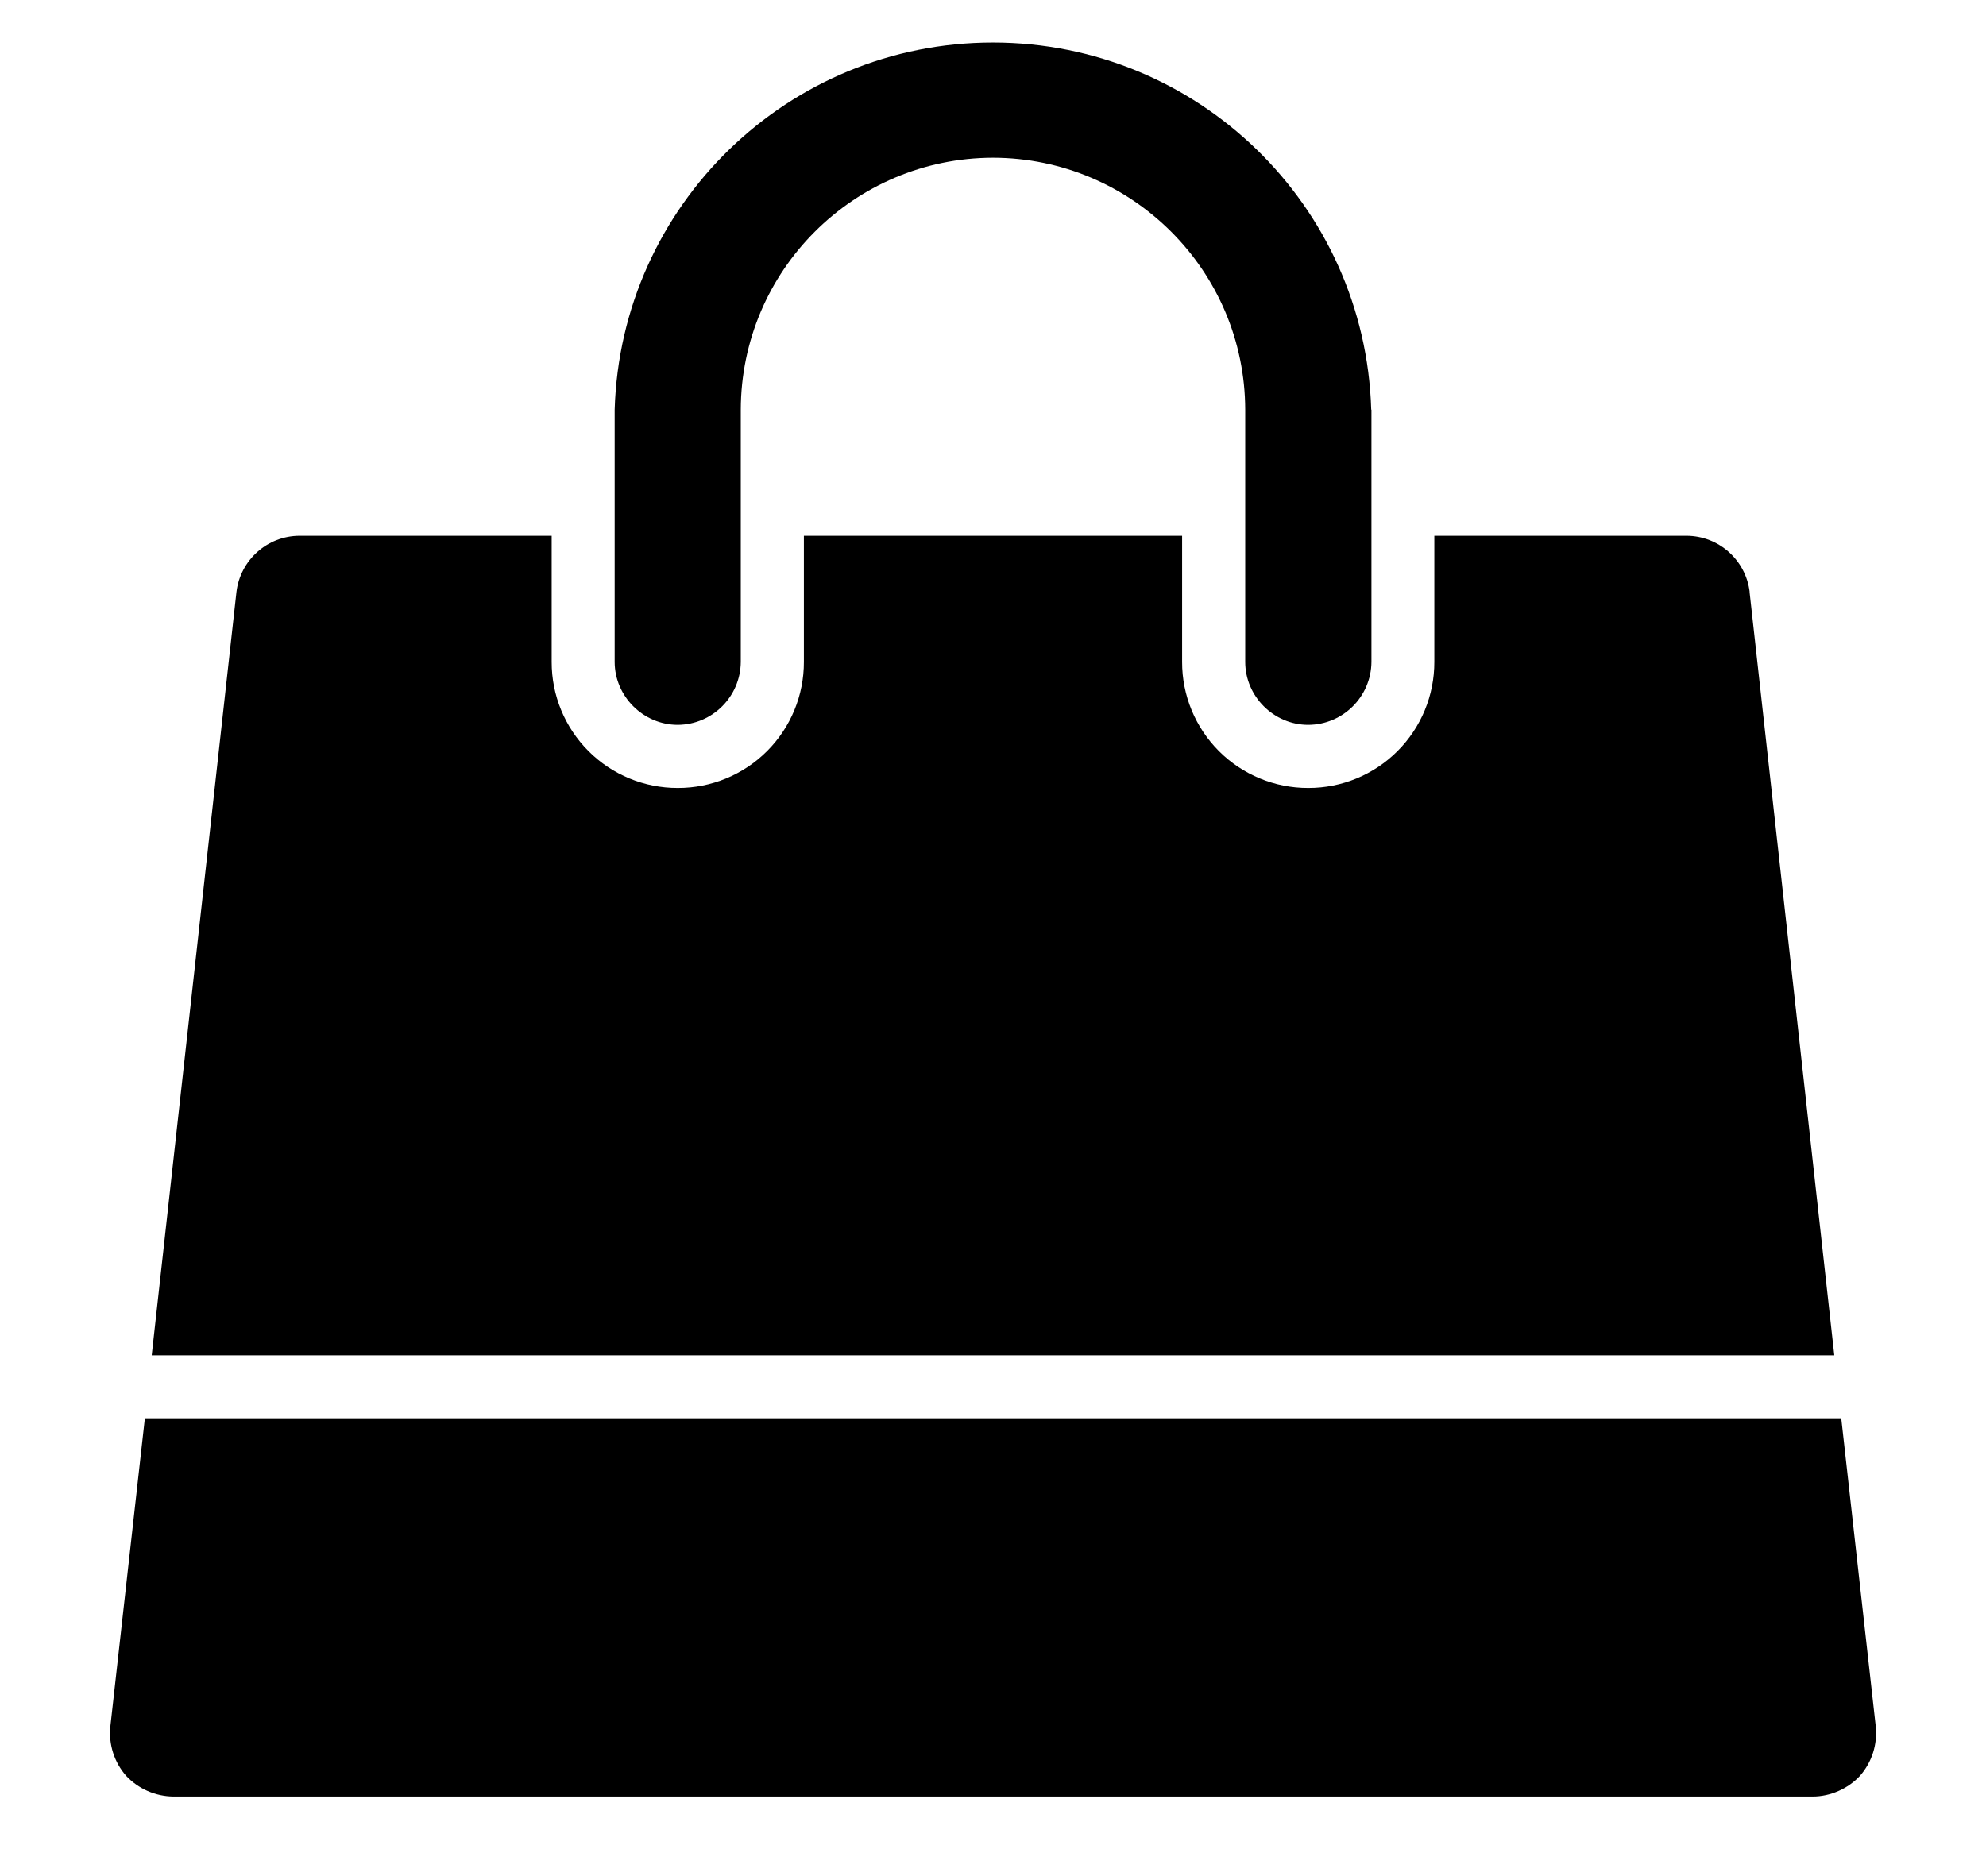
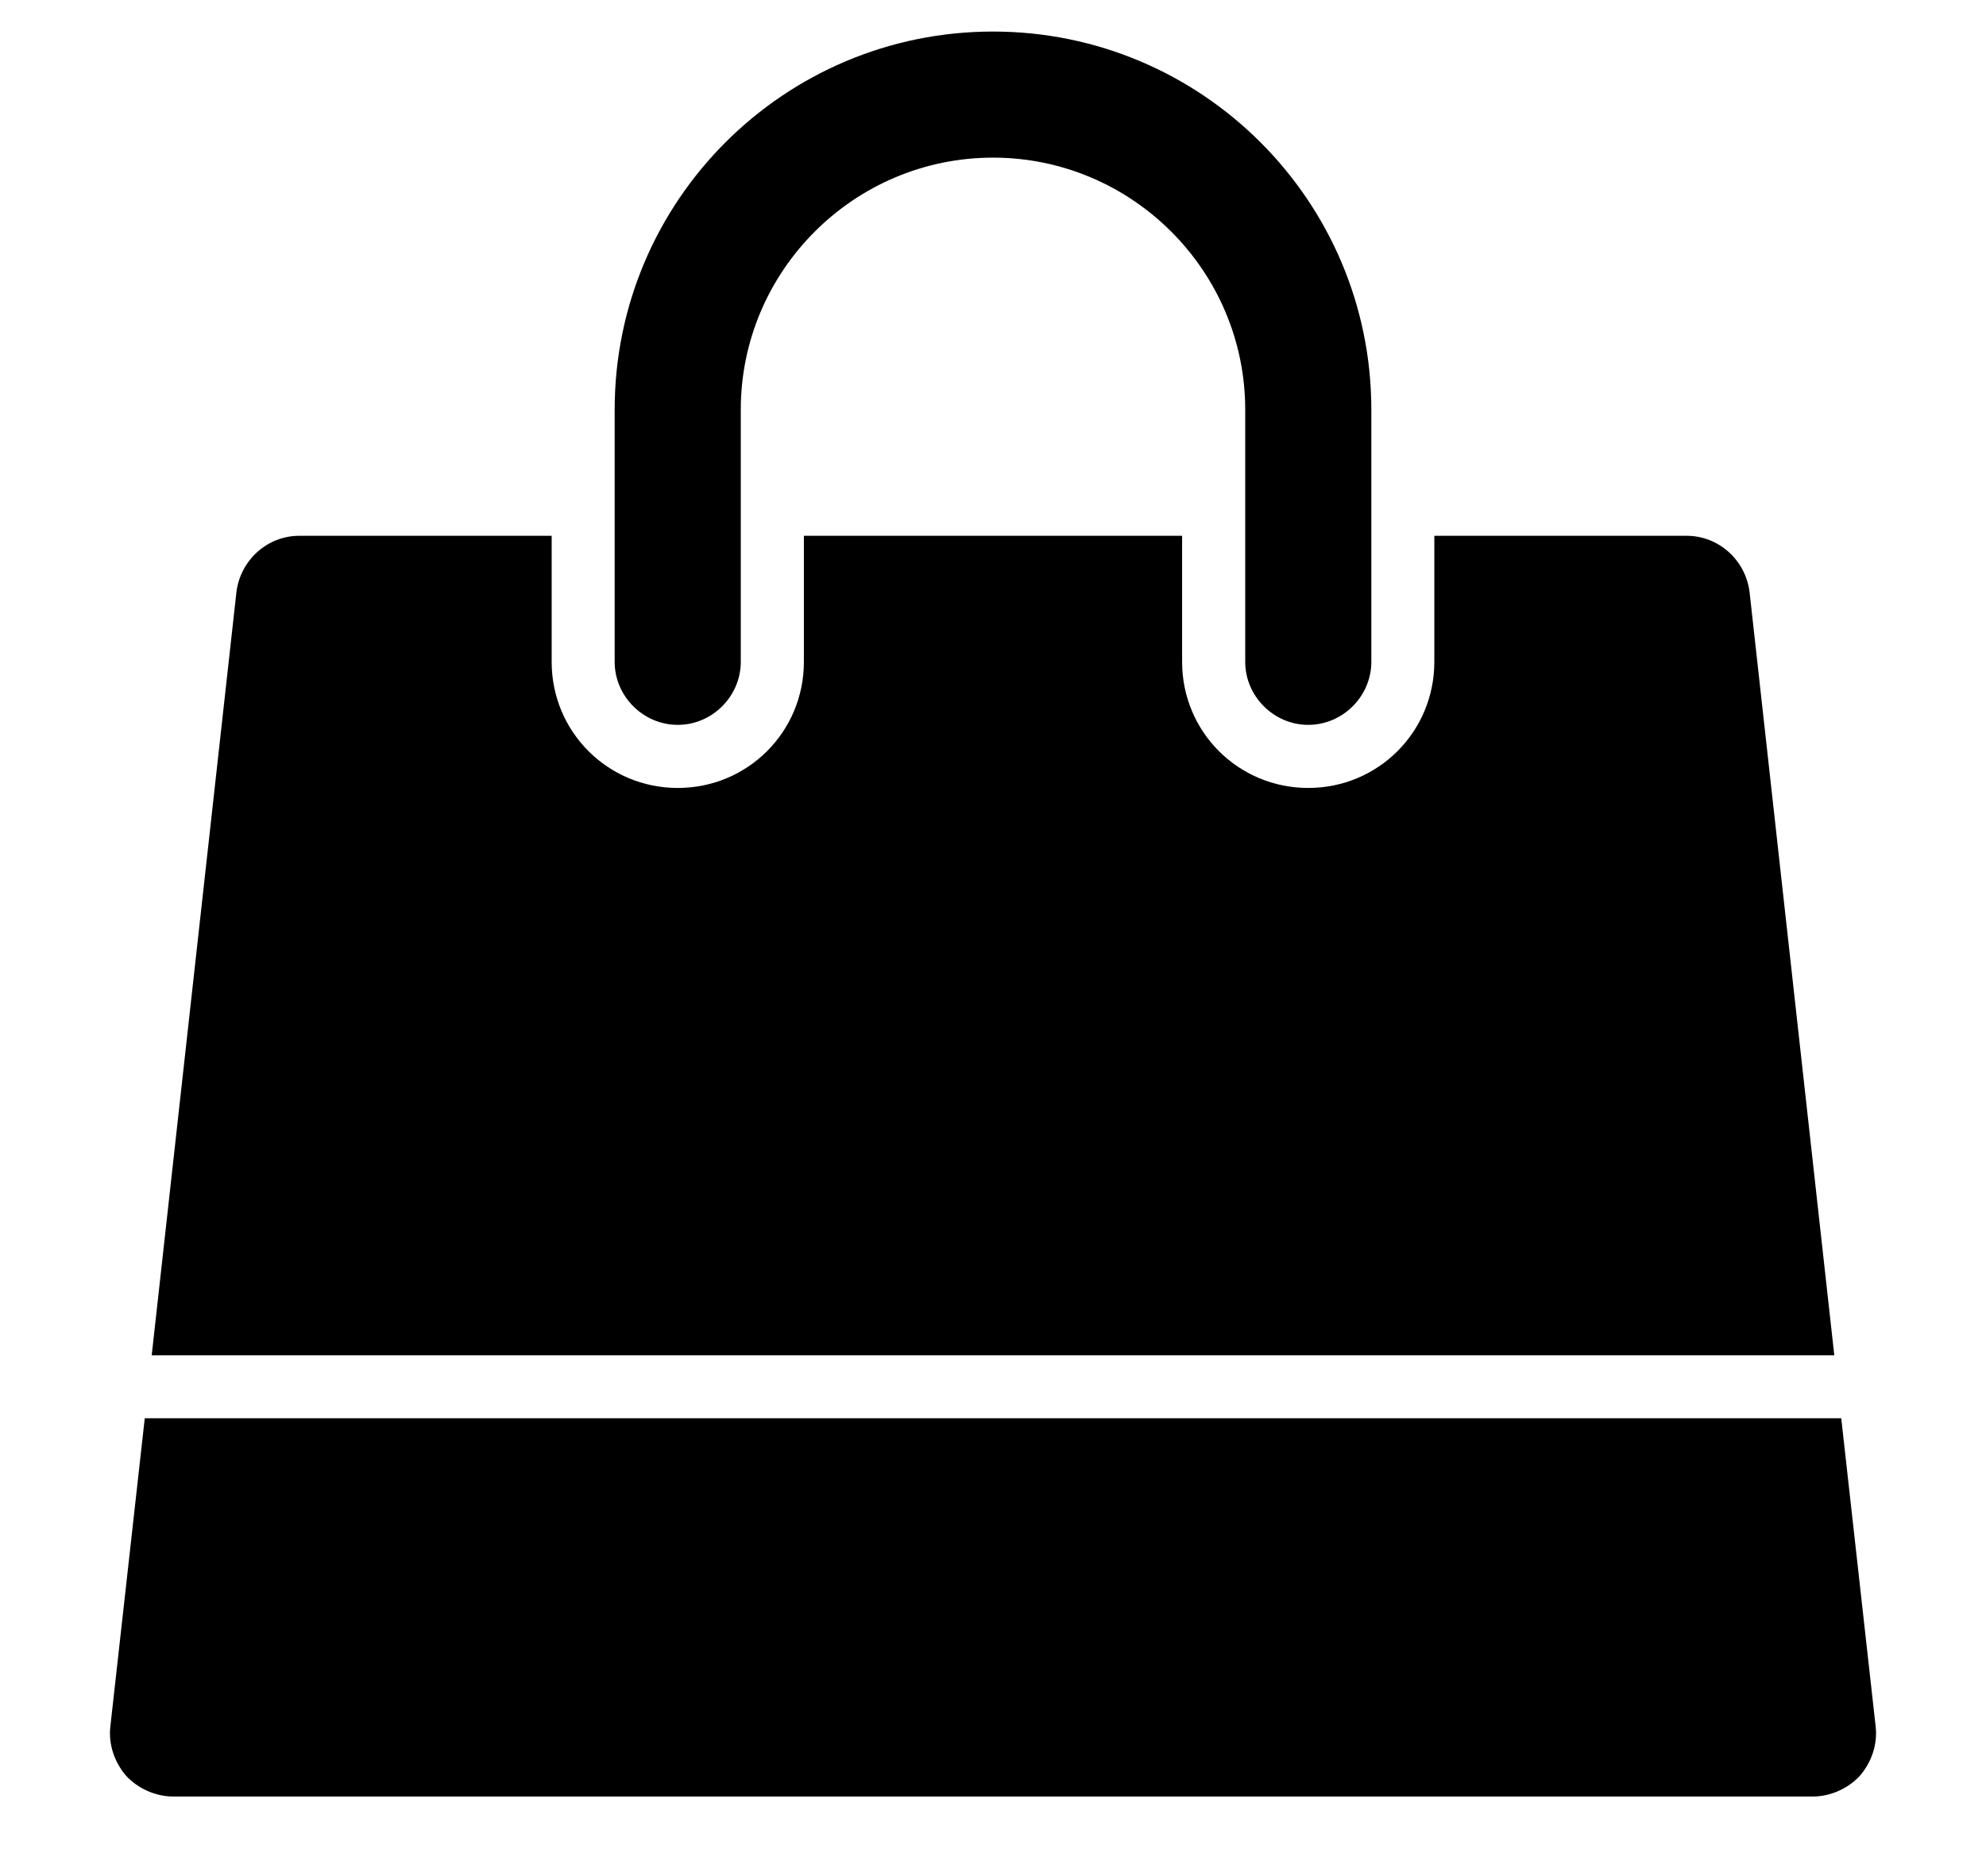
<svg xmlns="http://www.w3.org/2000/svg" width="18" height="17" viewBox="0 0 18 17" fill="none">
-   <path d="M16.688 12.857H1.313L1 15.652a.588.588 0 00.143.446.595.595 0 00.428.188H16.43c.16 0 .321-.072.428-.188a.588.588 0 00.143-.446l-.313-2.795zm-.83-7.49a.578.578 0 00-.572-.51H13V6a1.14 1.14 0 01-1.143 1.143A1.14 1.14 0 0110.714 6V4.857H7.286V6a1.14 1.14 0 01-1.143 1.143A1.14 1.14 0 015 6V4.857H2.714a.578.578 0 00-.571.51l-.768 6.919h15.25l-.768-6.92zm-3.43-1.653a3.43 3.43 0 00-6.857 0V6c0 .313.26.571.572.571A.575.575 0 006.714 6V3.714A2.29 2.29 0 019 1.43a2.29 2.29 0 012.286 2.285V6c0 .313.259.571.571.571A.575.575 0 0012.43 6V3.714z" fill="#000" />
+   <path d="M16.688 12.857H1.312L1 15.652C0.982 15.812 1.036 15.973 1.143 16.098C1.25 16.214 1.411 16.286 1.571 16.286H16.429C16.589 16.286 16.75 16.214 16.857 16.098C16.964 15.973 17.018 15.812 17 15.652L16.688 12.857ZM15.857 5.366C15.821 5.08 15.58 4.857 15.286 4.857H13V6C13 6.634 12.491 7.143 11.857 7.143C11.223 7.143 10.714 6.634 10.714 6V4.857H7.286V6C7.286 6.634 6.777 7.143 6.143 7.143C5.509 7.143 5 6.634 5 6V4.857H2.714C2.42 4.857 2.179 5.08 2.143 5.366L1.375 12.286H16.625L15.857 5.366ZM12.429 3.714C12.429 1.821 10.893 0.286 9 0.286C7.107 0.286 5.571 1.821 5.571 3.714V6C5.571 6.312 5.83 6.571 6.143 6.571C6.455 6.571 6.714 6.312 6.714 6V3.714C6.714 2.455 7.741 1.429 9 1.429C10.259 1.429 11.286 2.455 11.286 3.714V6C11.286 6.312 11.545 6.571 11.857 6.571C12.17 6.571 12.429 6.312 12.429 6V3.714Z" fill="black" />
</svg>
